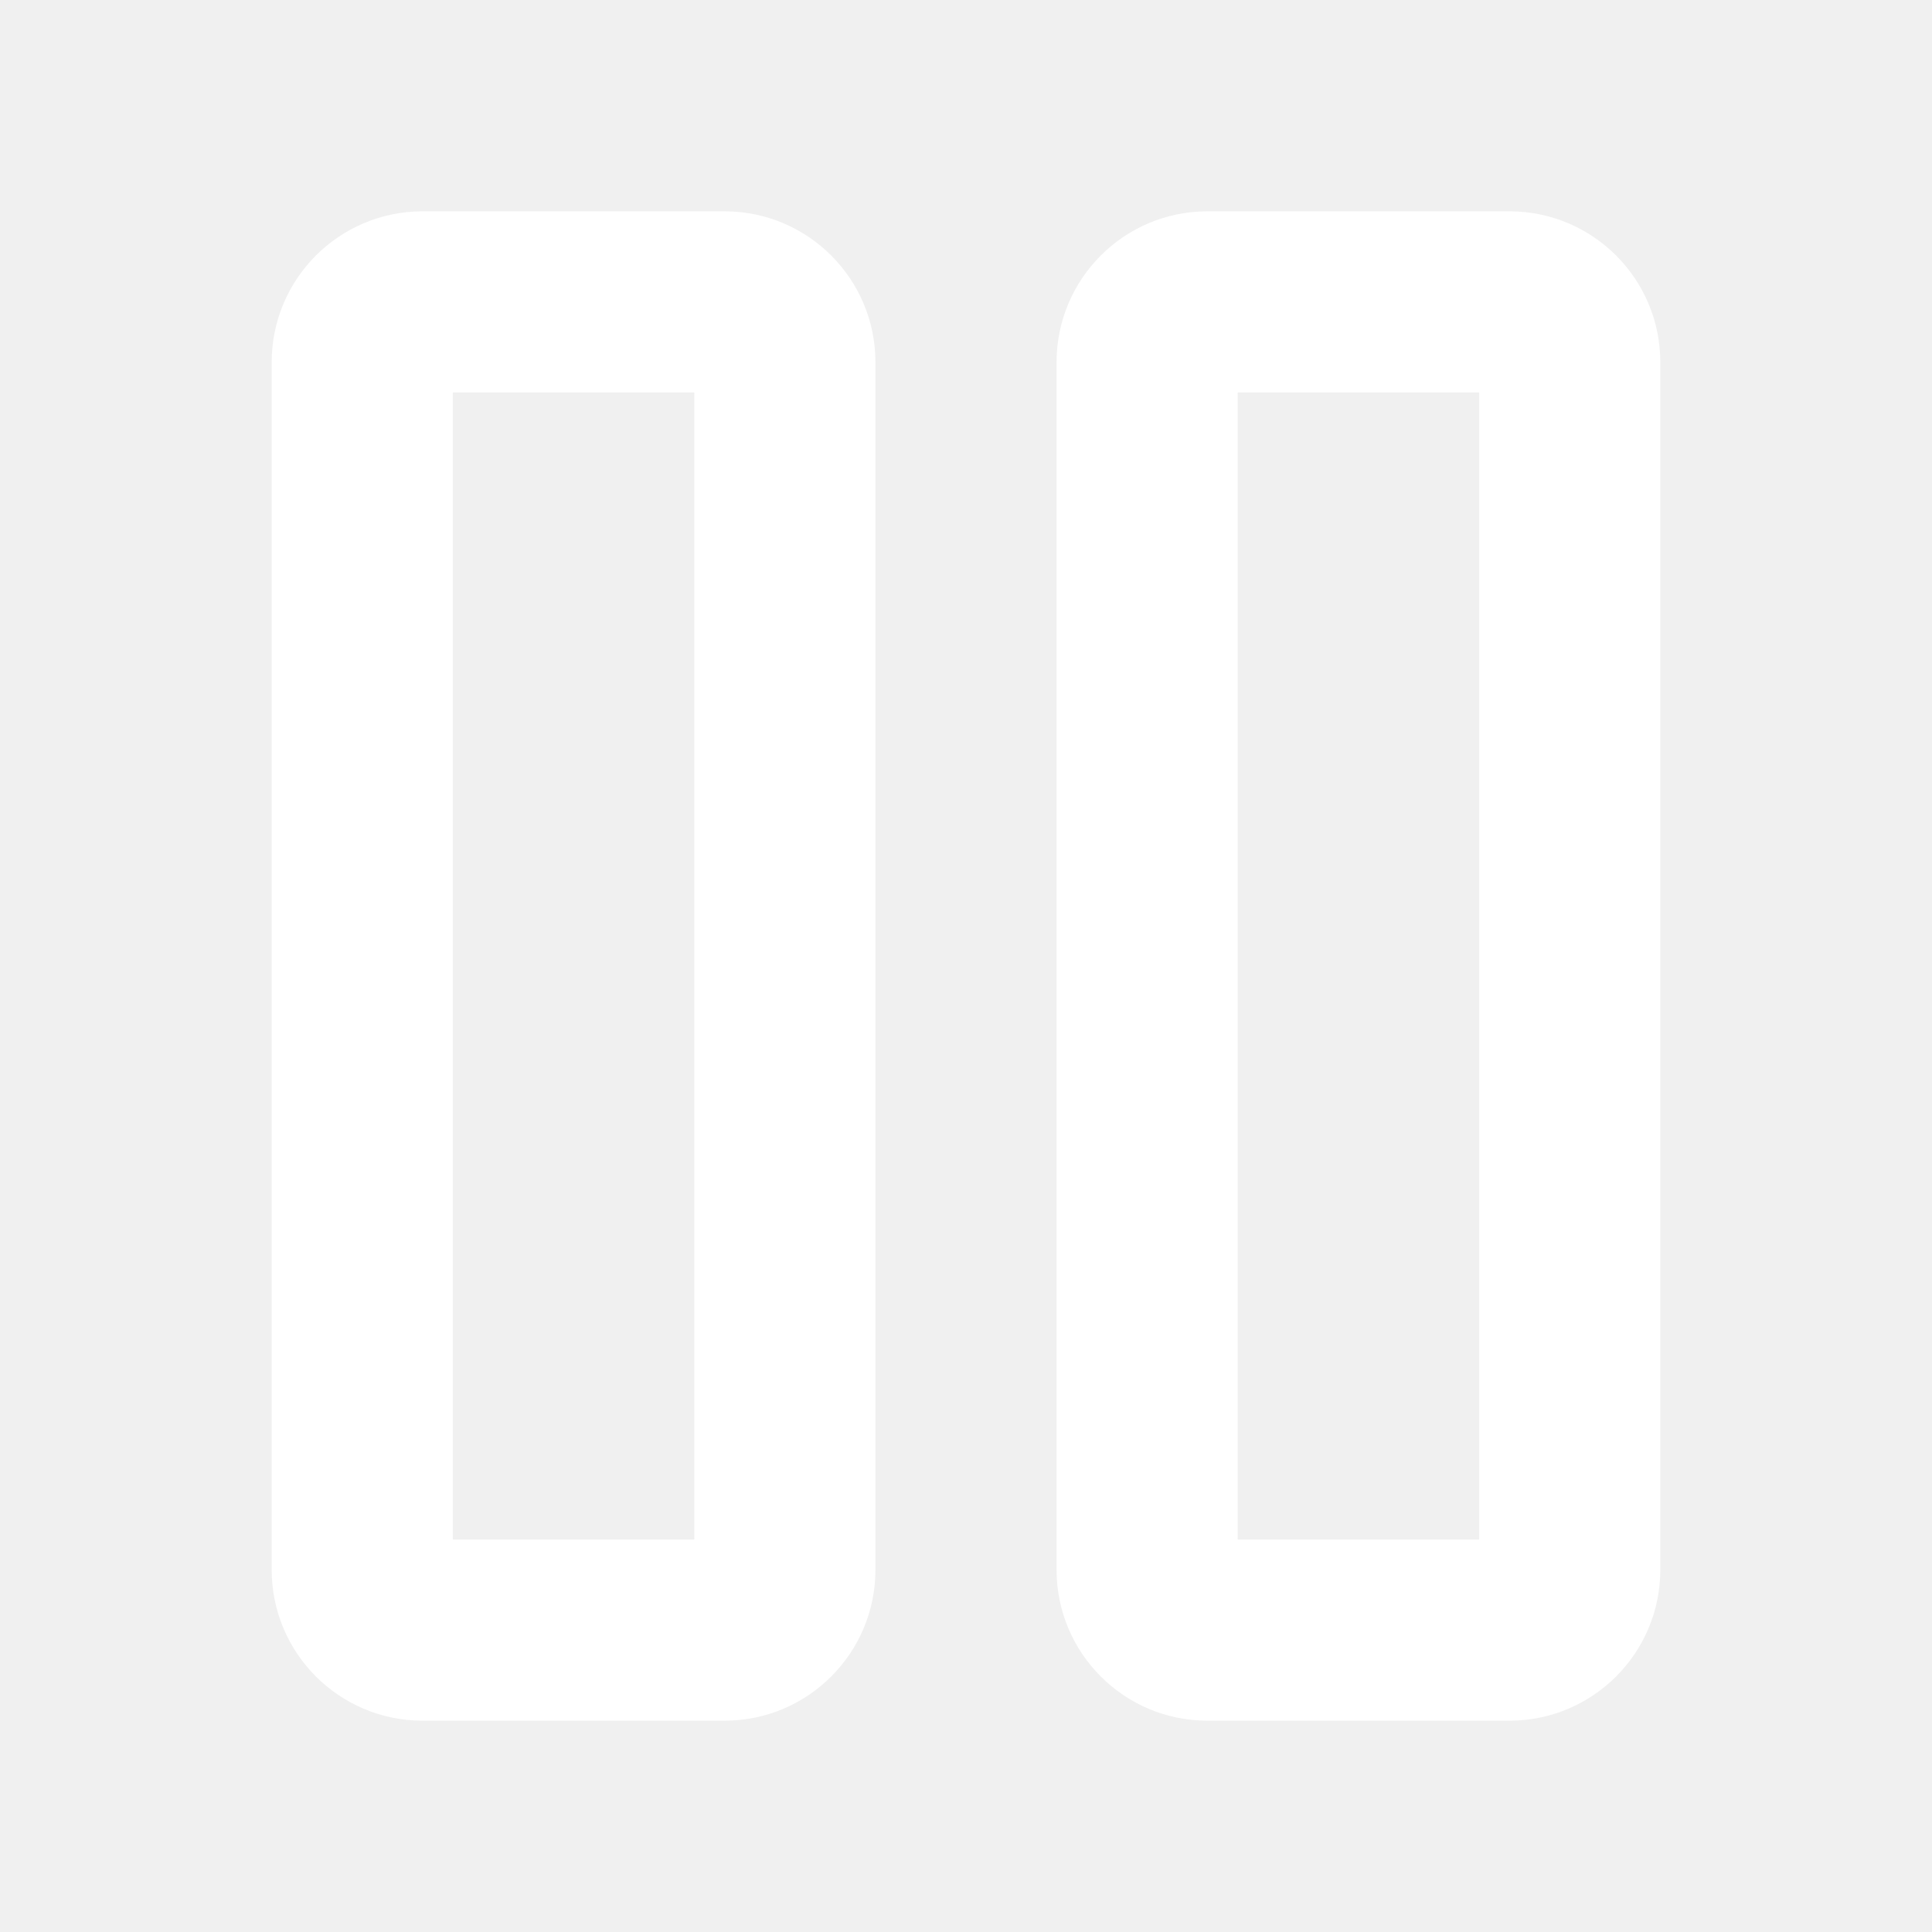
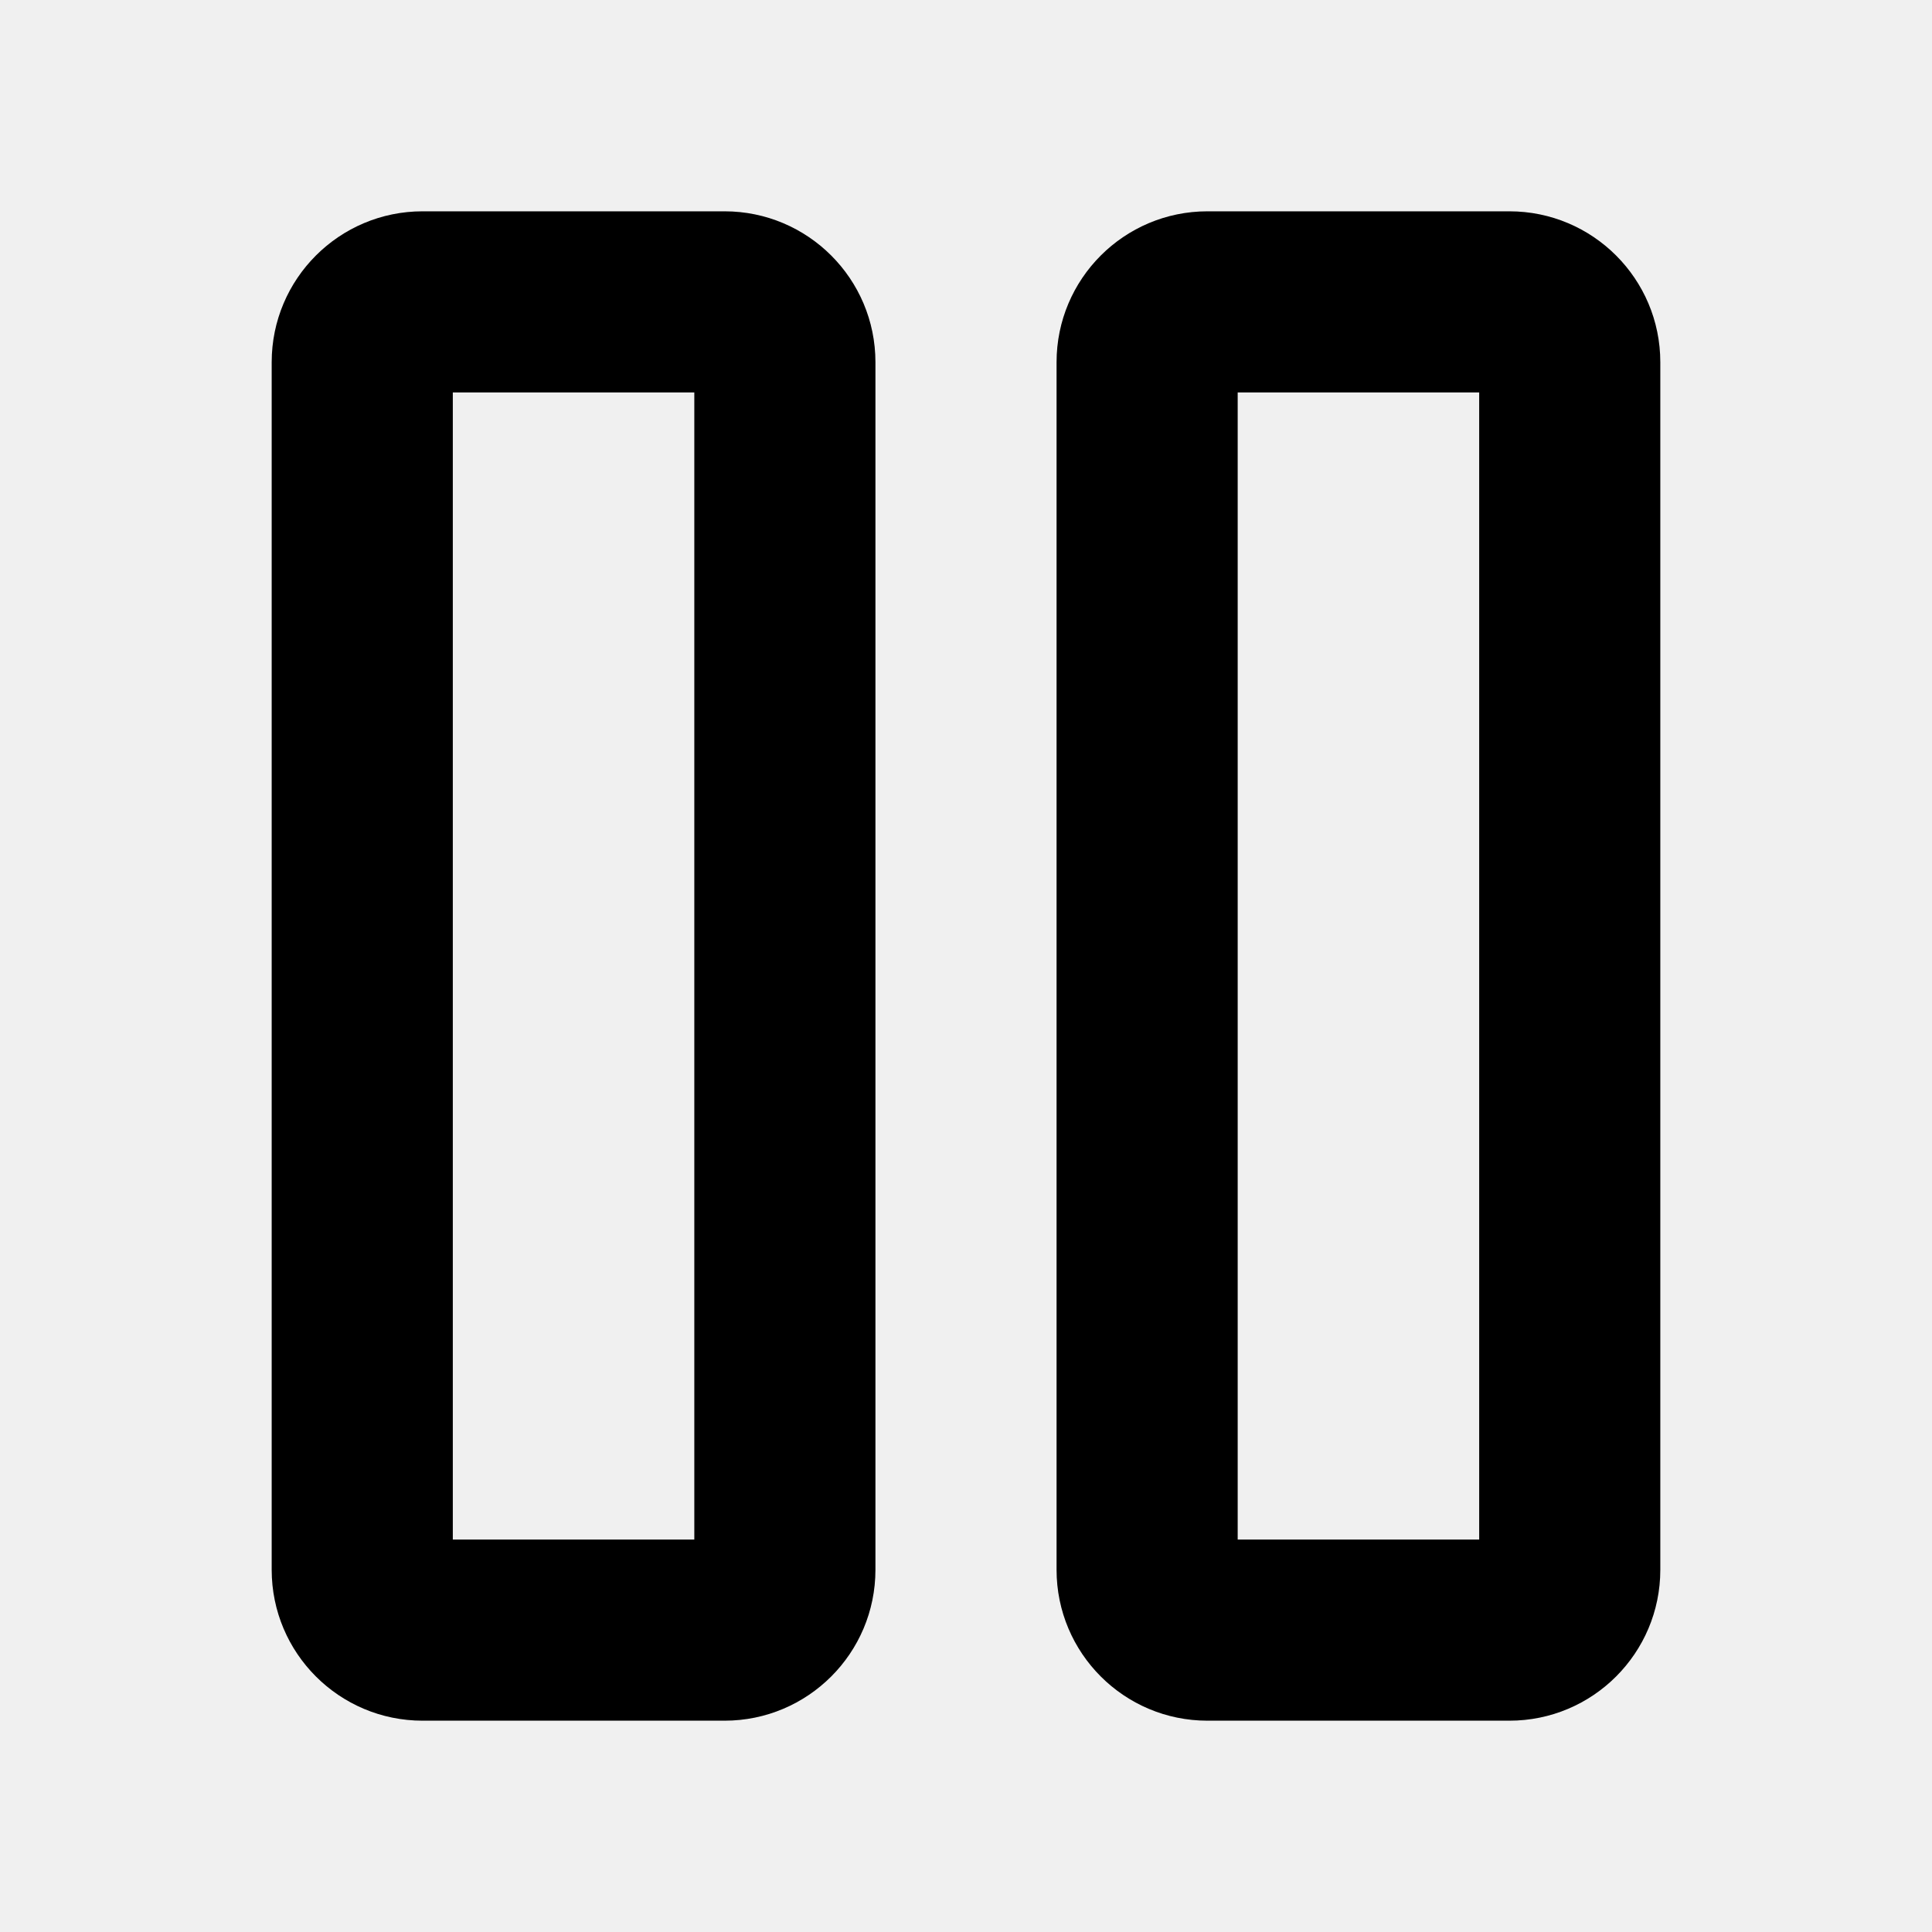
- <svg xmlns="http://www.w3.org/2000/svg" width="128" height="128" fill="#ffffff" viewBox="0 0 256 256">
+ <svg xmlns="http://www.w3.org/2000/svg" width="128" height="128" fill="#000000" viewBox="0 0 256 256">
  <path d="M200,28H160a20,20,0,0,0-20,20V208a20,20,0,0,0,20,20h40a20,20,0,0,0,20-20V48A20,20,0,0,0,200,28Zm-4,176H164V52h32ZM96,28H56A20,20,0,0,0,36,48V208a20,20,0,0,0,20,20H96a20,20,0,0,0,20-20V48A20,20,0,0,0,96,28ZM92,204H60V52H92Z" />
</svg>
